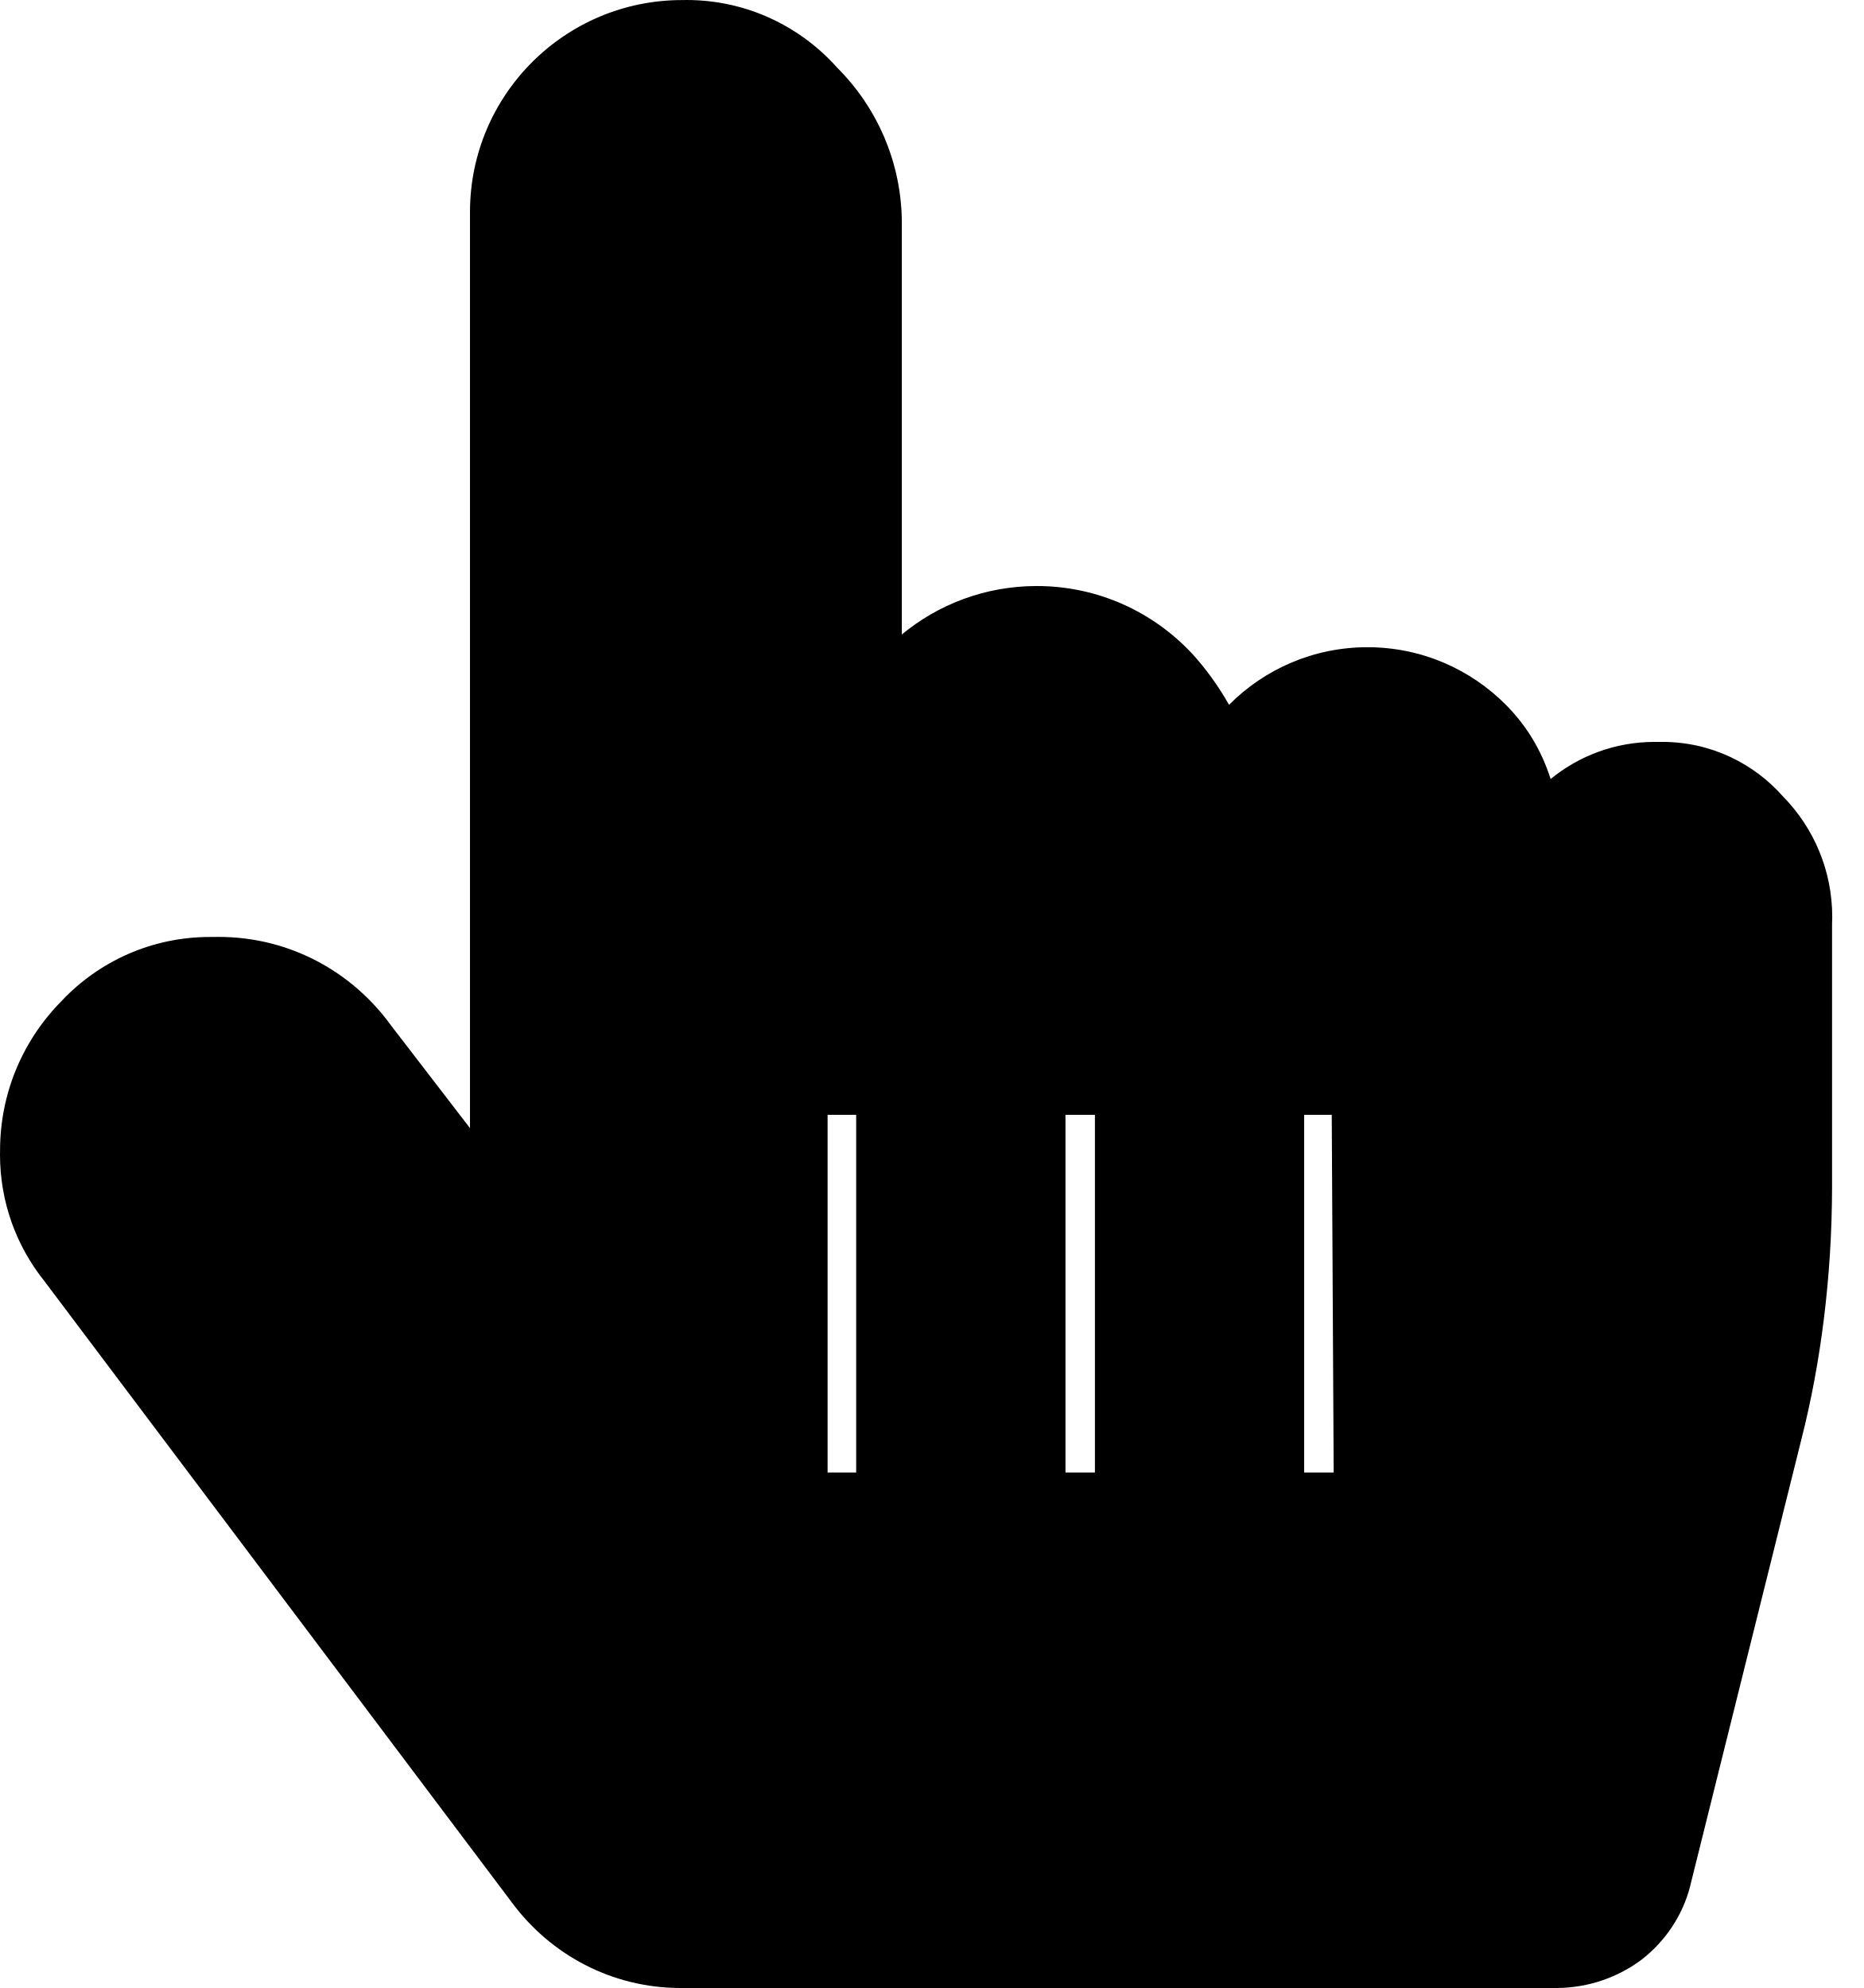
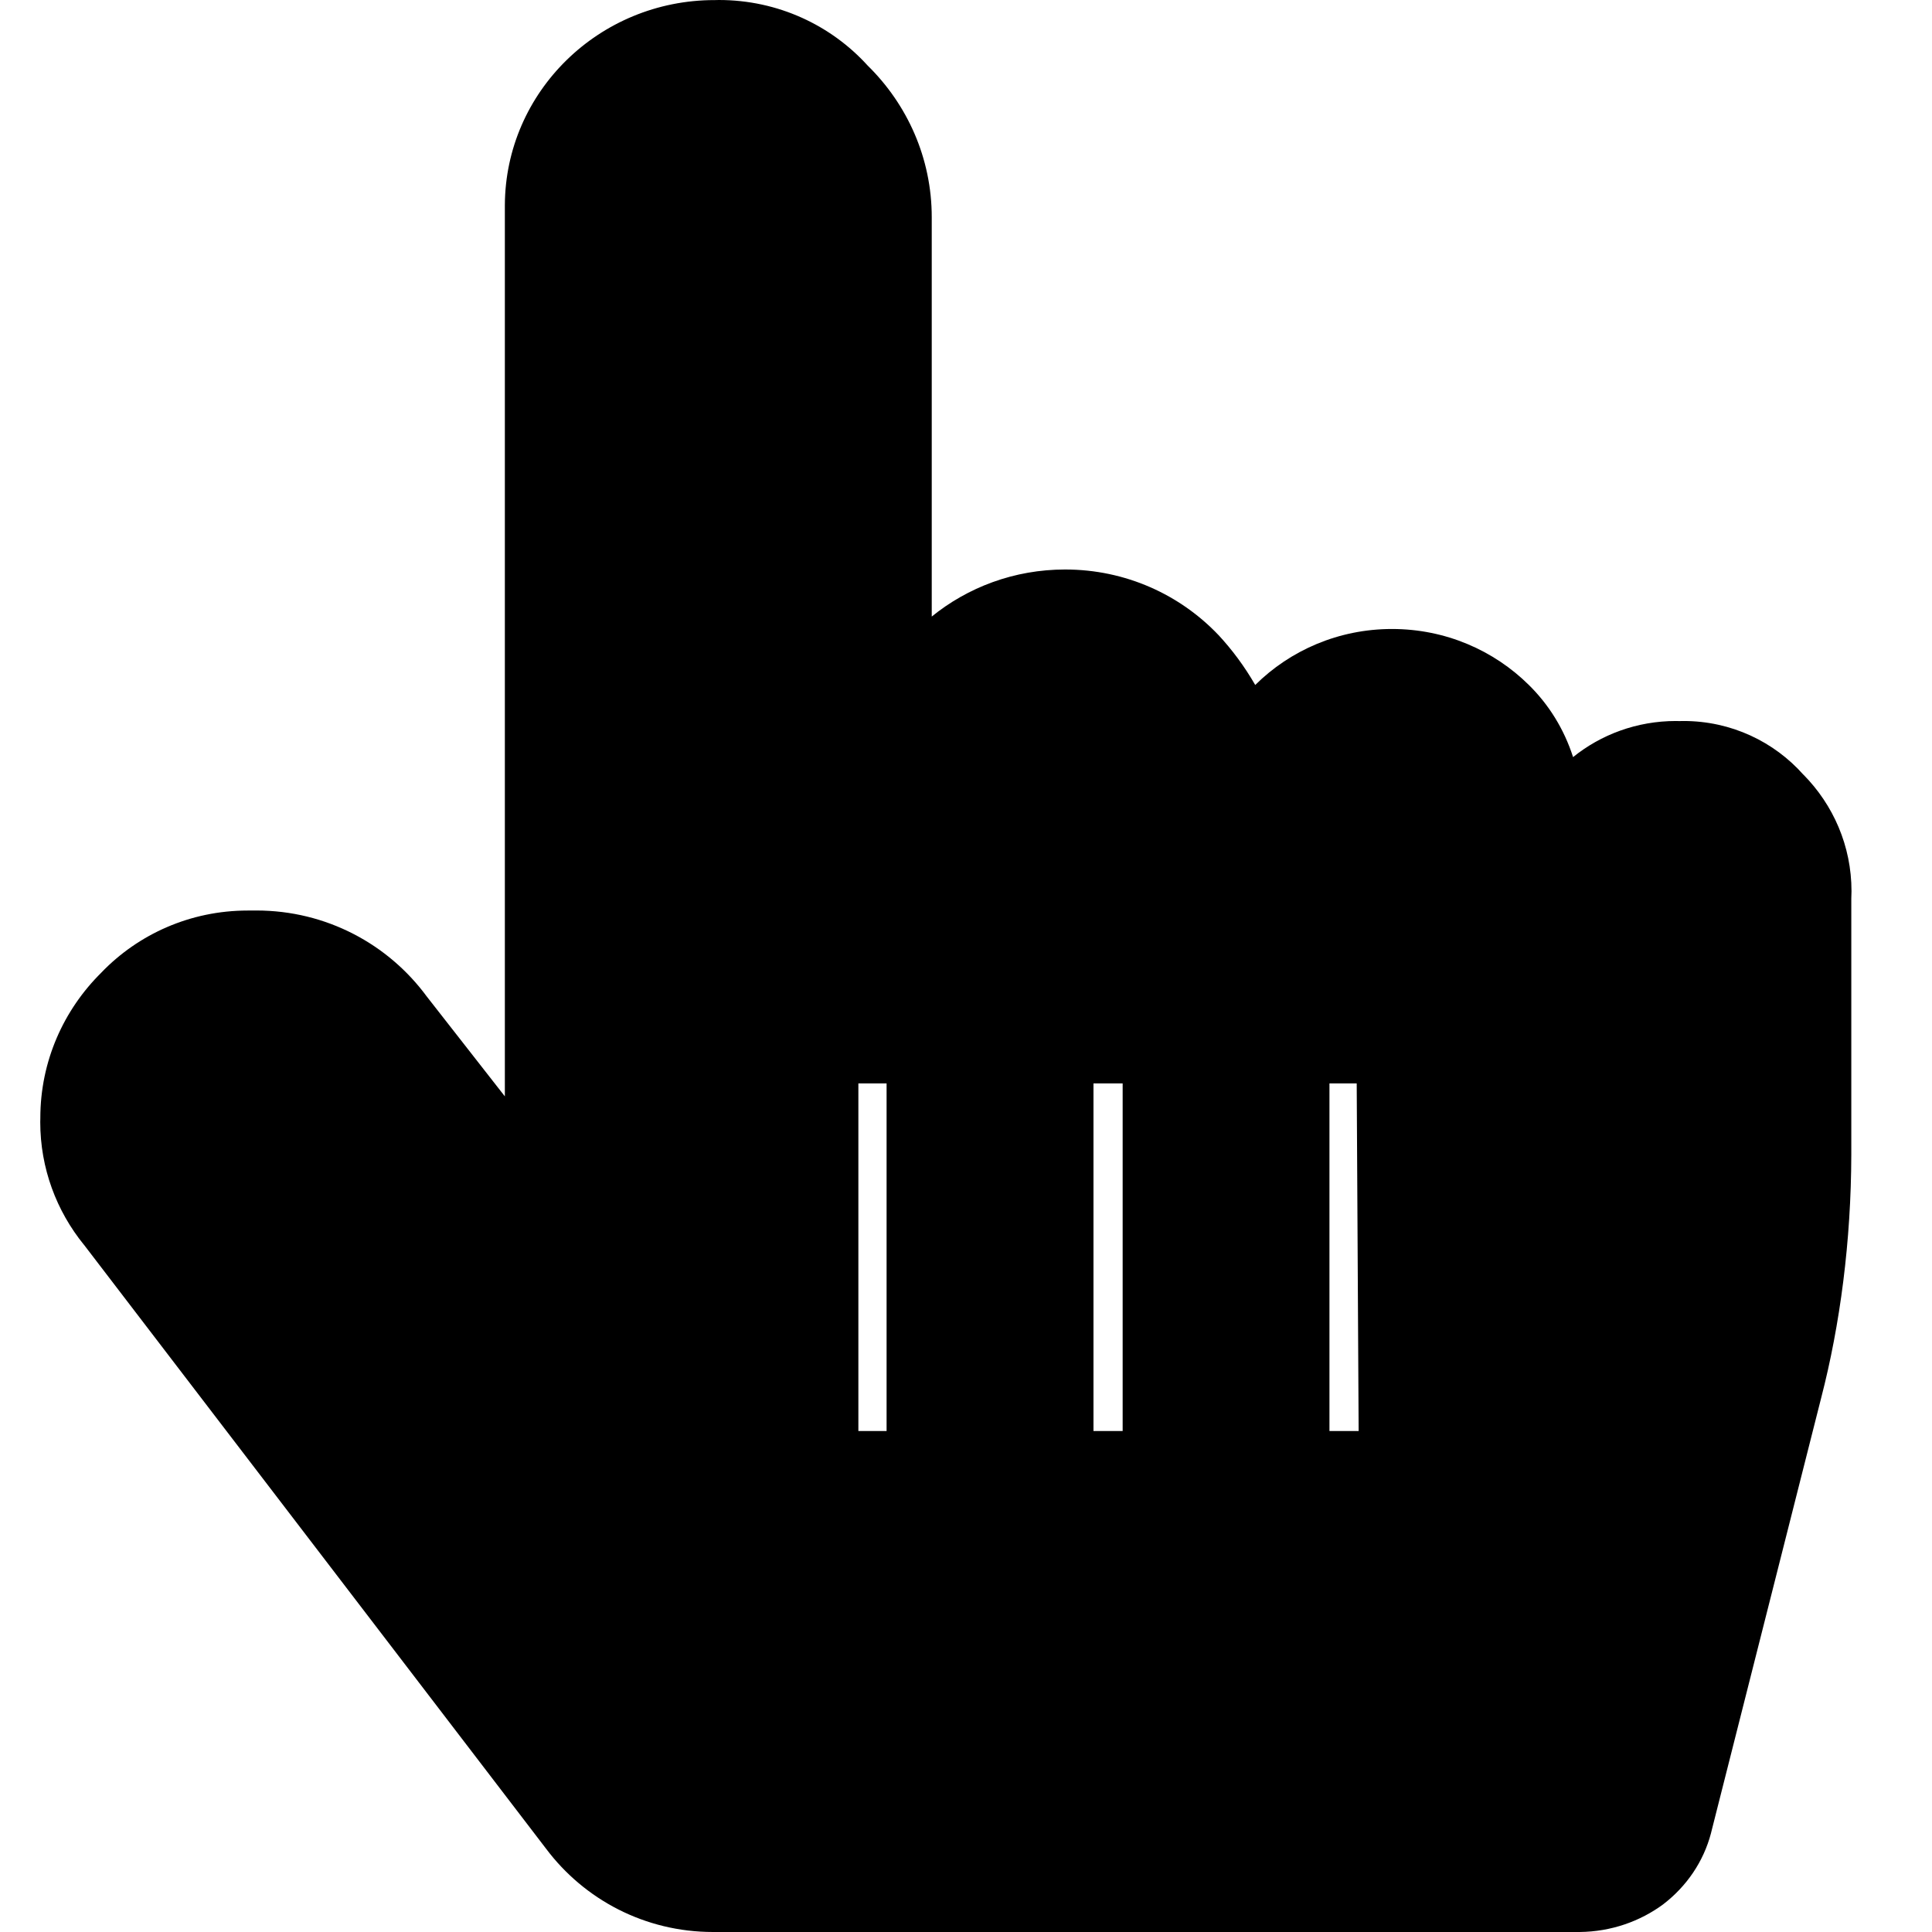
- <svg xmlns="http://www.w3.org/2000/svg" width="30" height="32" viewBox="0 0 30 32" fill="none">
-   <path d="M28.709 12.831C28.233 12.286 27.535 11.942 26.758 11.942C26.733 11.942 26.709 11.942 26.684 11.943H26.688C26.672 11.943 26.653 11.942 26.634 11.942C25.996 11.942 25.41 12.168 24.954 12.544L24.959 12.54C24.811 12.071 24.563 11.671 24.239 11.345C23.67 10.773 22.882 10.418 22.011 10.418C21.139 10.418 20.351 10.773 19.783 11.345C19.605 11.032 19.407 10.761 19.183 10.515L19.186 10.519C18.561 9.85 17.673 9.433 16.688 9.433C15.86 9.433 15.101 9.727 14.51 10.218L14.516 10.213V3.598C14.516 2.618 14.117 1.729 13.474 1.088C12.877 0.419 12.012 0 11.05 0C11.03 0 11.011 0 10.991 0.001H10.994C10.989 0.001 10.984 0.001 10.979 0.001C9.098 0.001 7.573 1.521 7.565 3.399V18.159L6.294 16.506C5.667 15.639 4.658 15.081 3.519 15.081C3.488 15.081 3.457 15.081 3.426 15.082H3.431C3.415 15.082 3.397 15.082 3.378 15.082C2.441 15.082 1.595 15.475 0.997 16.106L0.996 16.108C0.382 16.725 0.001 17.577 0.001 18.518C0.001 18.521 0.001 18.525 0.001 18.528V18.527C0.001 18.544 0 18.564 0 18.584C0 19.352 0.265 20.058 0.71 20.616L0.705 20.609L8.238 30.622C8.858 31.461 9.844 32 10.956 32C10.969 32 10.983 32 10.996 32H10.994H25.065C25.579 31.995 26.052 31.824 26.434 31.536L26.428 31.54C26.806 31.245 27.083 30.834 27.205 30.362L27.208 30.347L29 23.15C29.307 21.942 29.486 20.555 29.489 19.125V14.882C29.491 14.846 29.492 14.804 29.492 14.761C29.492 14.01 29.194 13.329 28.708 12.829L28.709 12.83V12.831ZM13.781 23.702H13.321V17.945H13.781V23.702ZM17.624 23.702H17.15V17.945H17.624V23.702ZM21.467 23.702H20.992V17.945H21.436L21.467 23.702Z" fill="black" />
+ <svg xmlns="http://www.w3.org/2000/svg" width="48" height="48" viewBox="0 0 48 48" fill="none">
+   <path d="M44.805 19.247C44.078 18.428 43.013 17.913 41.827 17.913C41.79 17.913 41.754 17.913 41.715 17.915H41.722C41.697 17.915 41.668 17.913 41.639 17.913C40.666 17.913 39.772 18.251 39.075 18.816L39.083 18.81C38.856 18.107 38.479 17.506 37.984 17.018C37.116 16.159 35.914 15.627 34.584 15.627C33.255 15.627 32.052 16.159 31.186 17.018C30.914 16.548 30.611 16.142 30.269 15.773L30.274 15.779C29.32 14.775 27.966 14.149 26.463 14.149C25.199 14.149 24.041 14.591 23.139 15.326L23.149 15.319V5.397C23.149 3.927 22.54 2.594 21.559 1.631C20.649 0.628 19.328 0 17.86 0C17.829 0 17.8 0 17.77 0.002H17.774C17.767 0.002 17.759 0.002 17.752 0.002C14.882 0.002 12.555 2.282 12.543 5.098V27.239L10.604 24.759C9.647 23.458 8.107 22.621 6.369 22.621C6.322 22.621 6.275 22.621 6.227 22.622H6.235C6.211 22.622 6.183 22.622 6.154 22.622C4.724 22.622 3.434 23.213 2.522 24.159L2.52 24.162C1.582 25.088 1.002 26.366 1.002 27.776C1.002 27.781 1.002 27.787 1.002 27.791V27.79C1.002 27.816 1 27.846 1 27.876C1 29.028 1.405 30.087 2.083 30.924L2.076 30.913L13.569 45.933C14.515 47.192 16.02 48 17.716 48C17.736 48 17.758 48 17.778 48H17.774H39.245C40.029 47.992 40.751 47.736 41.333 47.304L41.324 47.31C41.902 46.867 42.324 46.252 42.51 45.542L42.515 45.52L45.248 34.725C45.717 32.914 45.991 30.832 45.995 28.688V22.324C45.998 22.27 46 22.206 46 22.142C46 21.015 45.545 19.994 44.804 19.244L44.805 19.246V19.247ZM22.027 35.553H21.326V26.917H22.027V35.553ZM27.892 35.553H27.167V26.917H27.892V35.553ZM33.755 35.553H33.03V26.917H33.707L33.755 35.553Z" fill="black" />
</svg>
